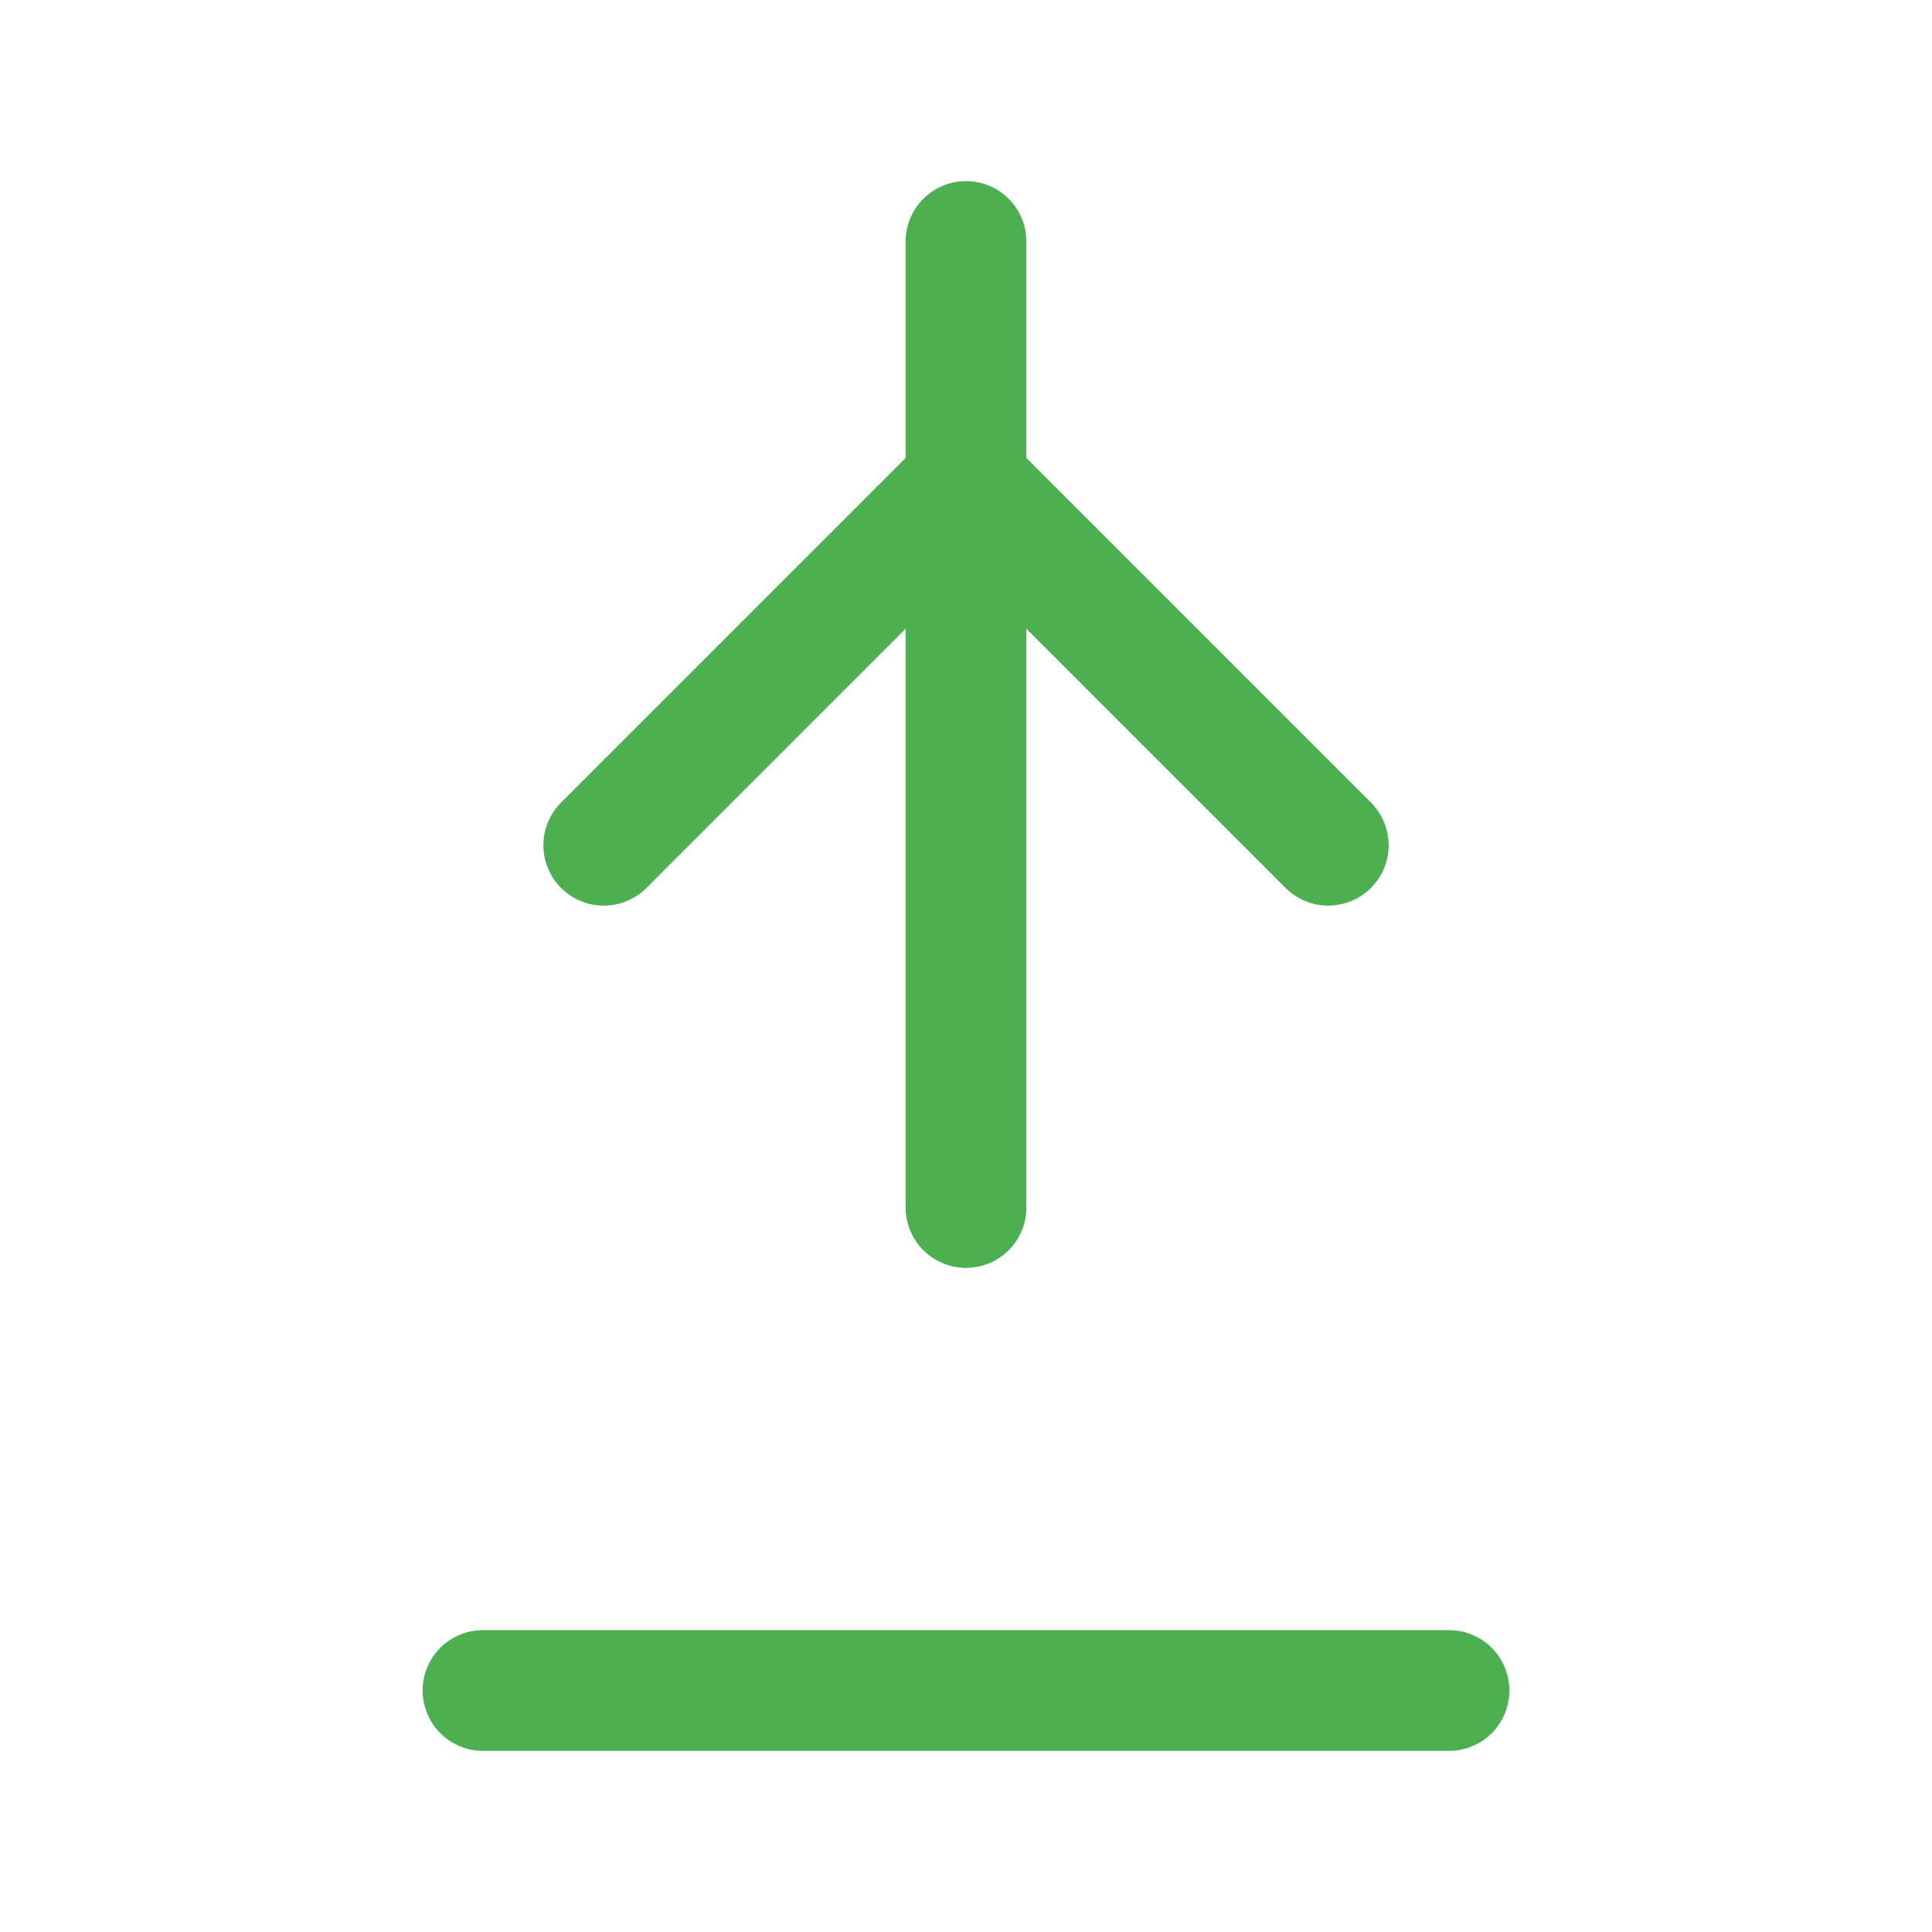
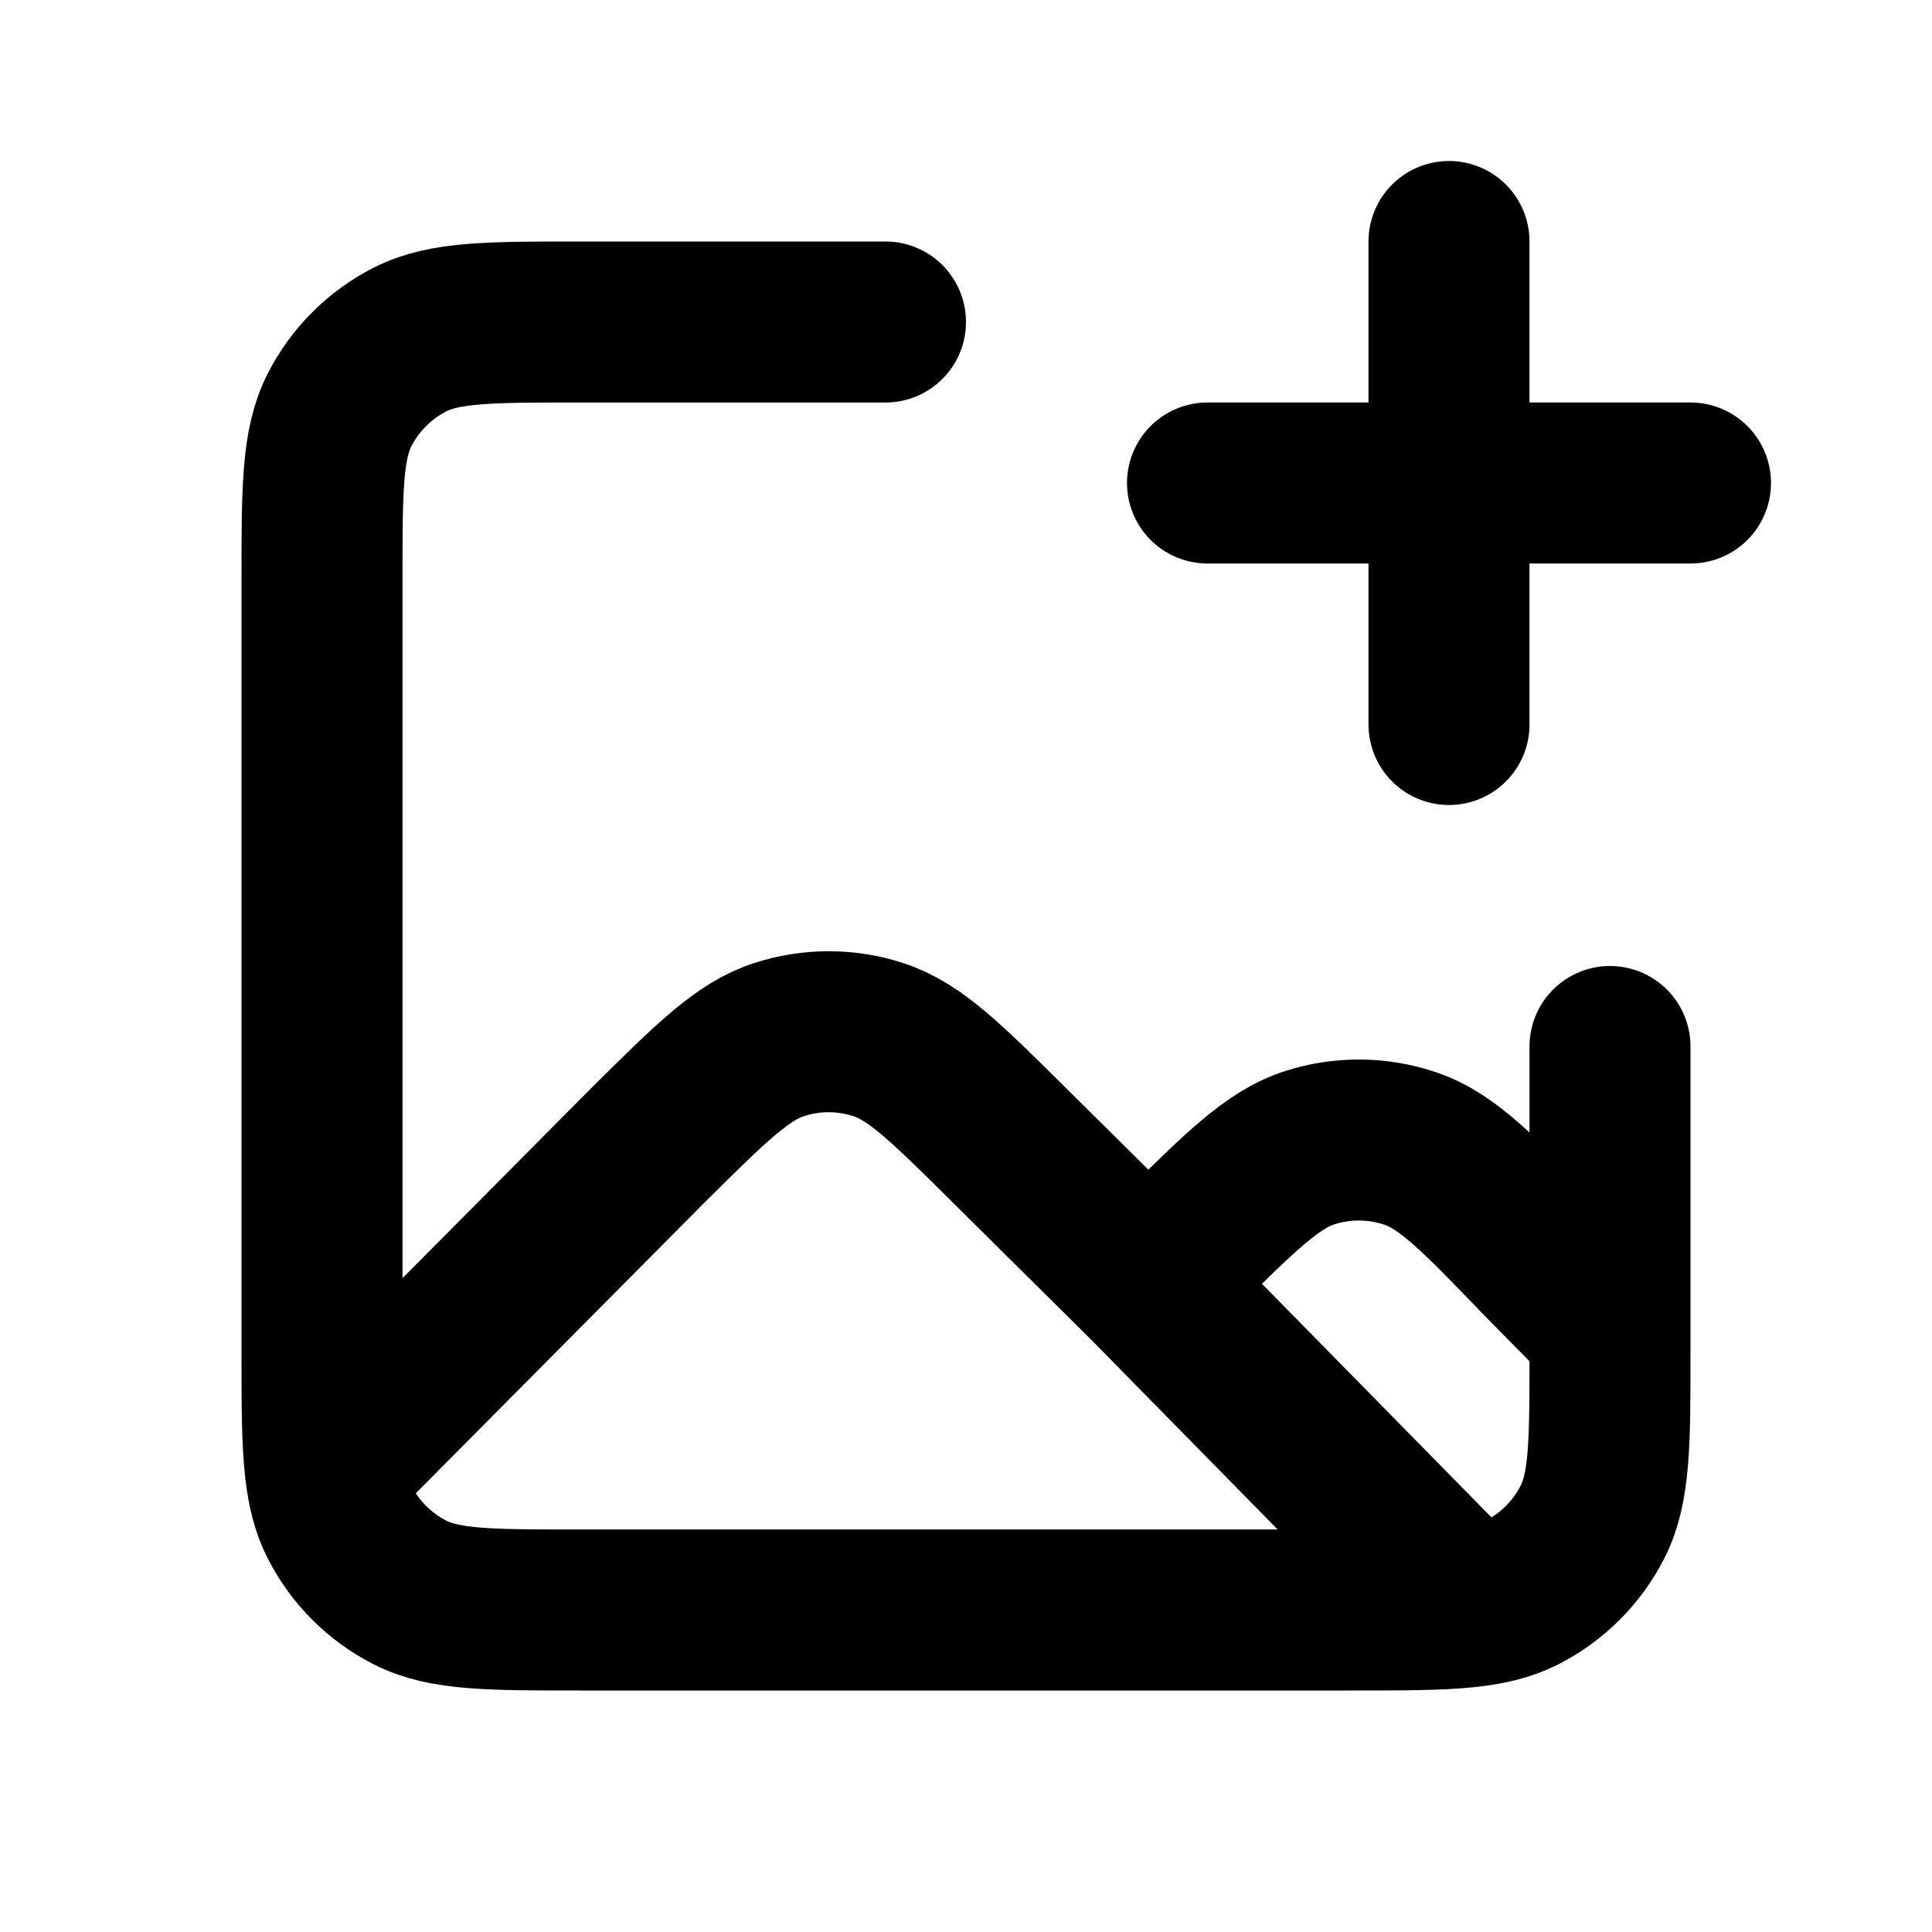
- <svg xmlns="http://www.w3.org/2000/svg" width="64" height="64" viewBox="0 0 64 64" fill="none">
-   <path d="M32 8L32 40" stroke="#4CAF50" stroke-width="4" stroke-linecap="round" />
-   <path d="M20 28L32 16L44 28" stroke="#4CAF50" stroke-width="4" stroke-linecap="round" stroke-linejoin="round" />
-   <path d="M16 56H48" stroke="#4CAF50" stroke-width="4" stroke-linecap="round" />
+ <svg xmlns="http://www.w3.org/2000/svg" width="800px" height="800px" viewBox="0 0 24 24" fill="none">
+   <path d="M14.265 15.938L12.547 14.235C11.758 13.452 11.363 13.06 10.909 12.914C10.509 12.784 10.079 12.784 9.679 12.914C9.225 13.06 8.83 13.452 8.041 14.235L4.042 18.262M14.265 15.938L14.606 15.599C15.412 14.8 15.815 14.4 16.277 14.255C16.684 14.126 17.121 14.131 17.524 14.269C17.983 14.425 18.377 14.834 19.164 15.652L20 16.5M14.265 15.938L18.22 19.963M18.22 19.963C17.87 20 17.421 20 16.8 20H7.2C6.08 20 5.52 20 5.092 19.782C4.716 19.59 4.41 19.284 4.218 18.908C4.126 18.727 4.073 18.523 4.042 18.262M18.22 19.963C18.501 19.933 18.718 19.879 18.908 19.782C19.284 19.59 19.59 19.284 19.782 18.908C20 18.48 20 17.92 20 16.8V13M11 4H7.2C6.08 4 5.52 4 5.092 4.218C4.716 4.41 4.41 4.716 4.218 5.092C4 5.52 4 6.08 4 7.2V16.8C4 17.447 4 17.907 4.042 18.262M18 9V6M18 6V3M18 6H21M18 6H15" stroke="#000000" stroke-width="2" stroke-linecap="round" stroke-linejoin="round" />
</svg>
